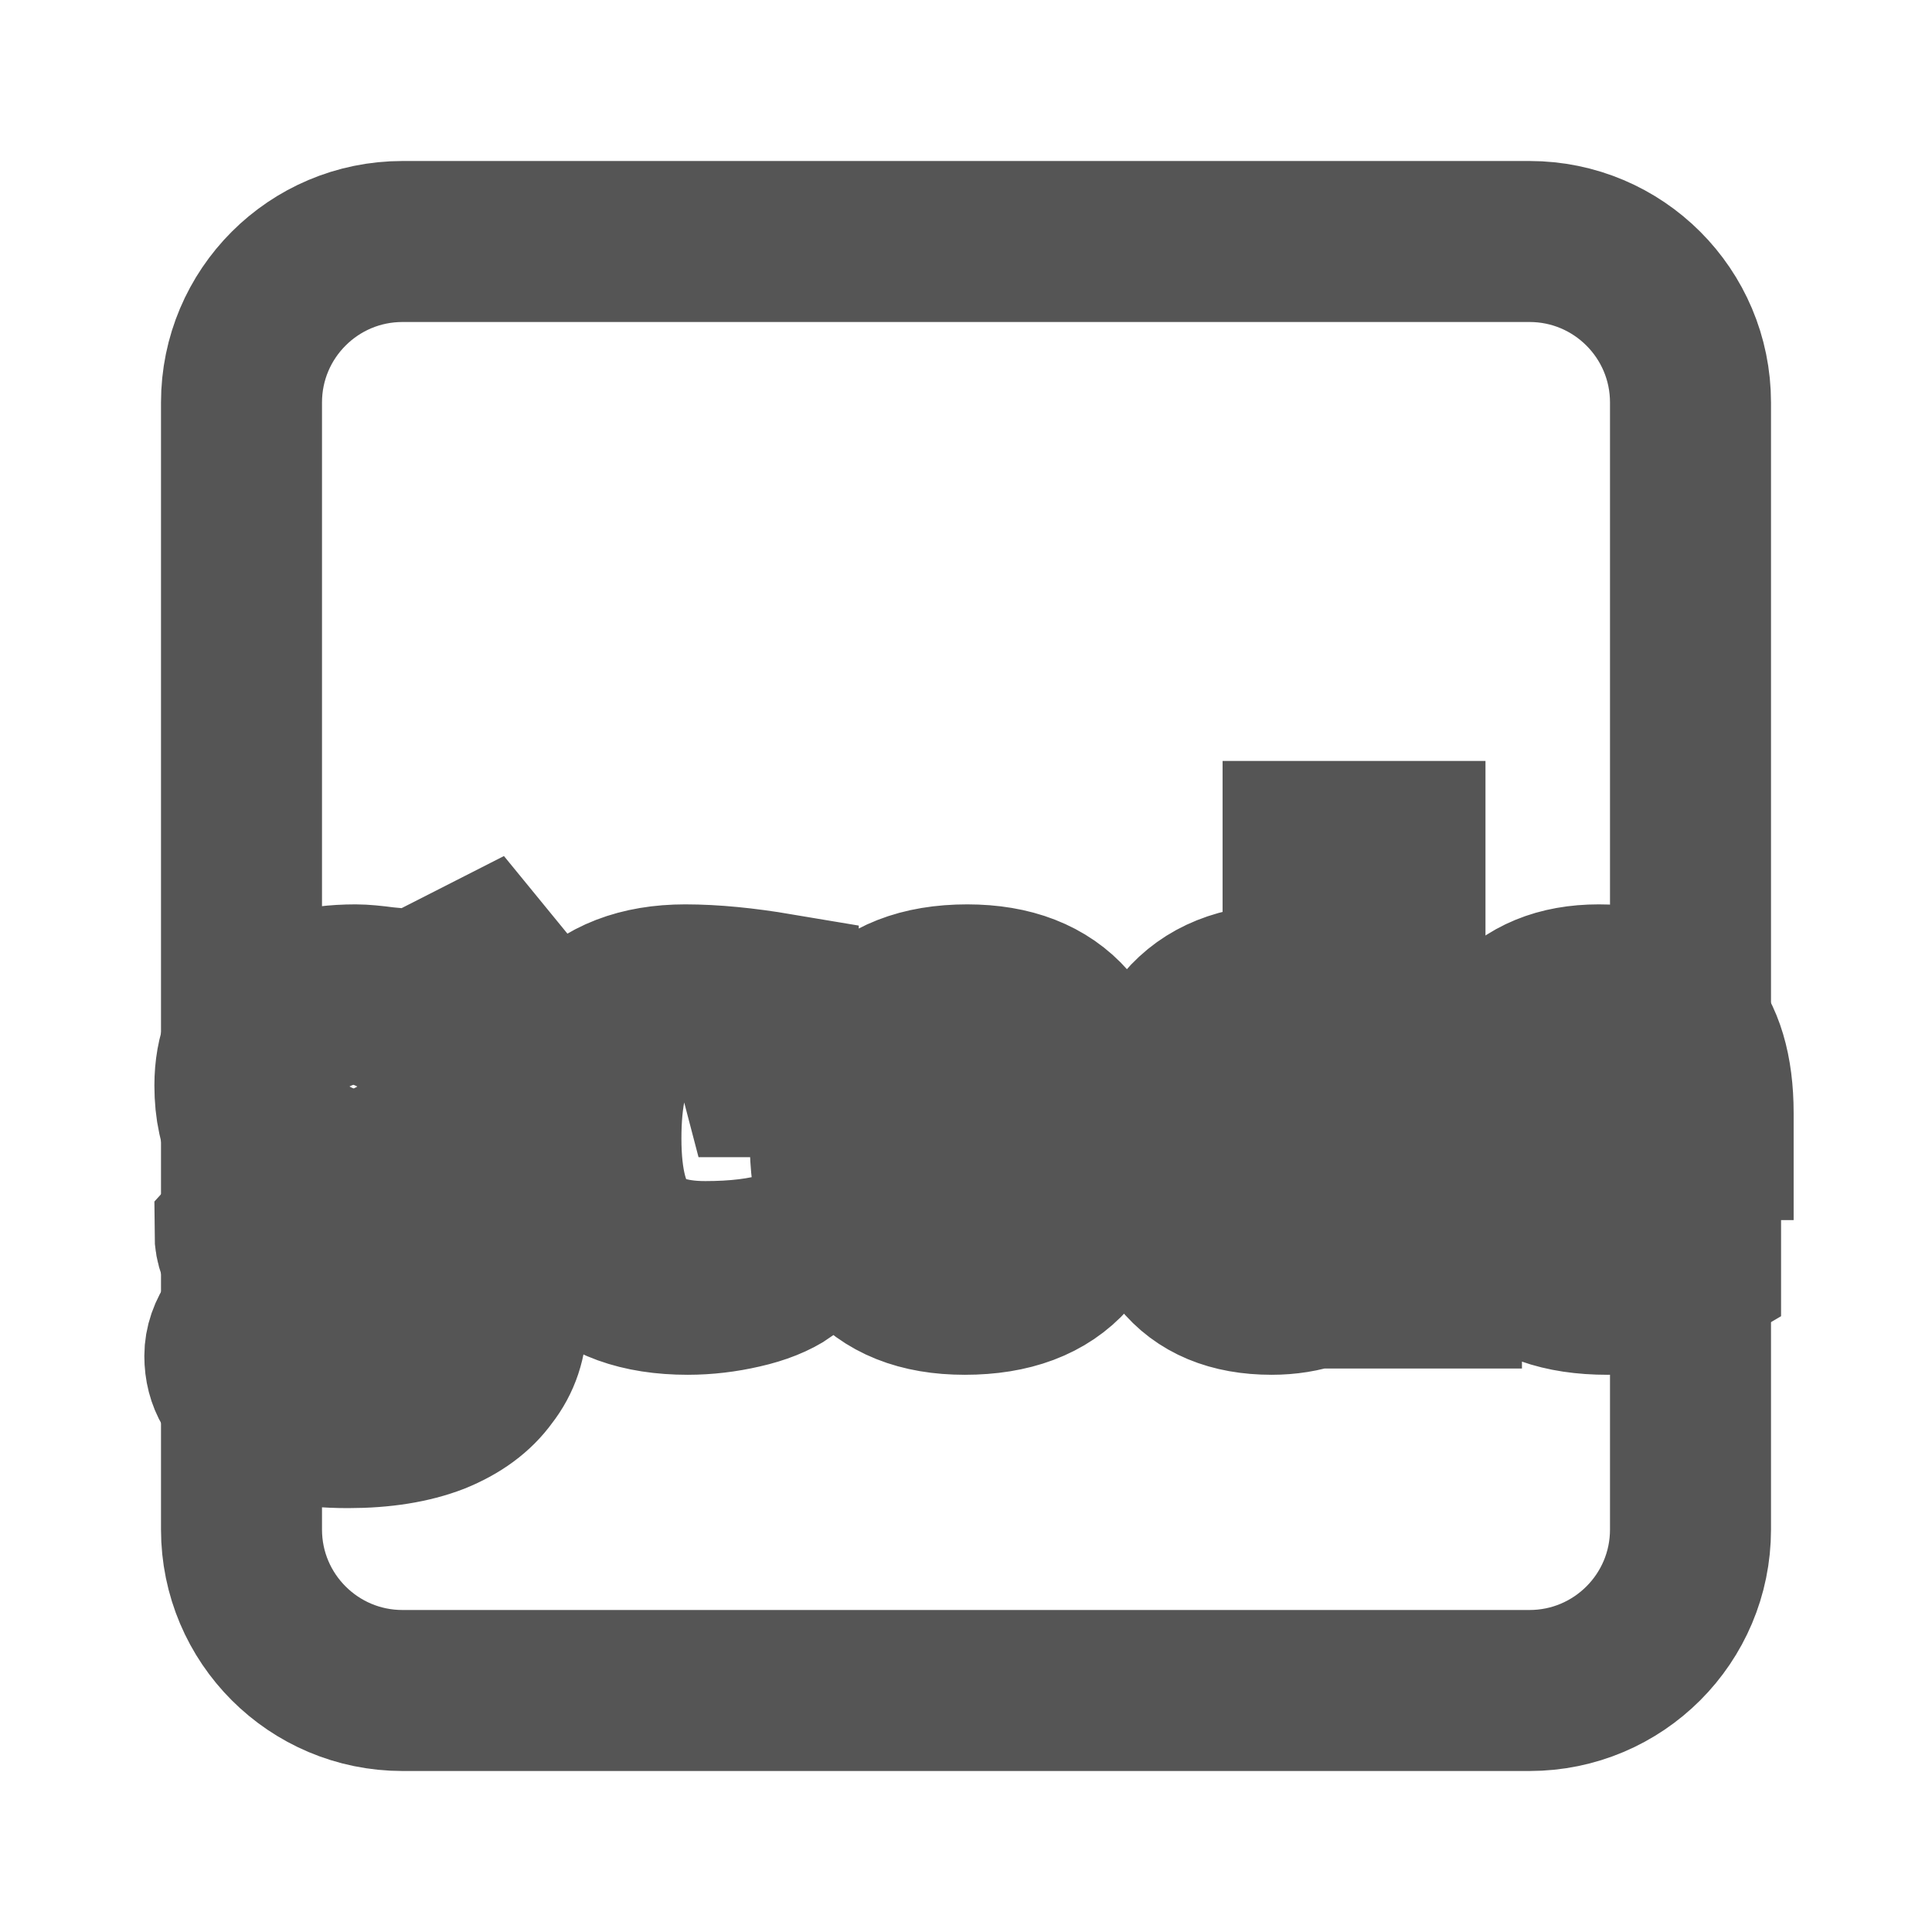
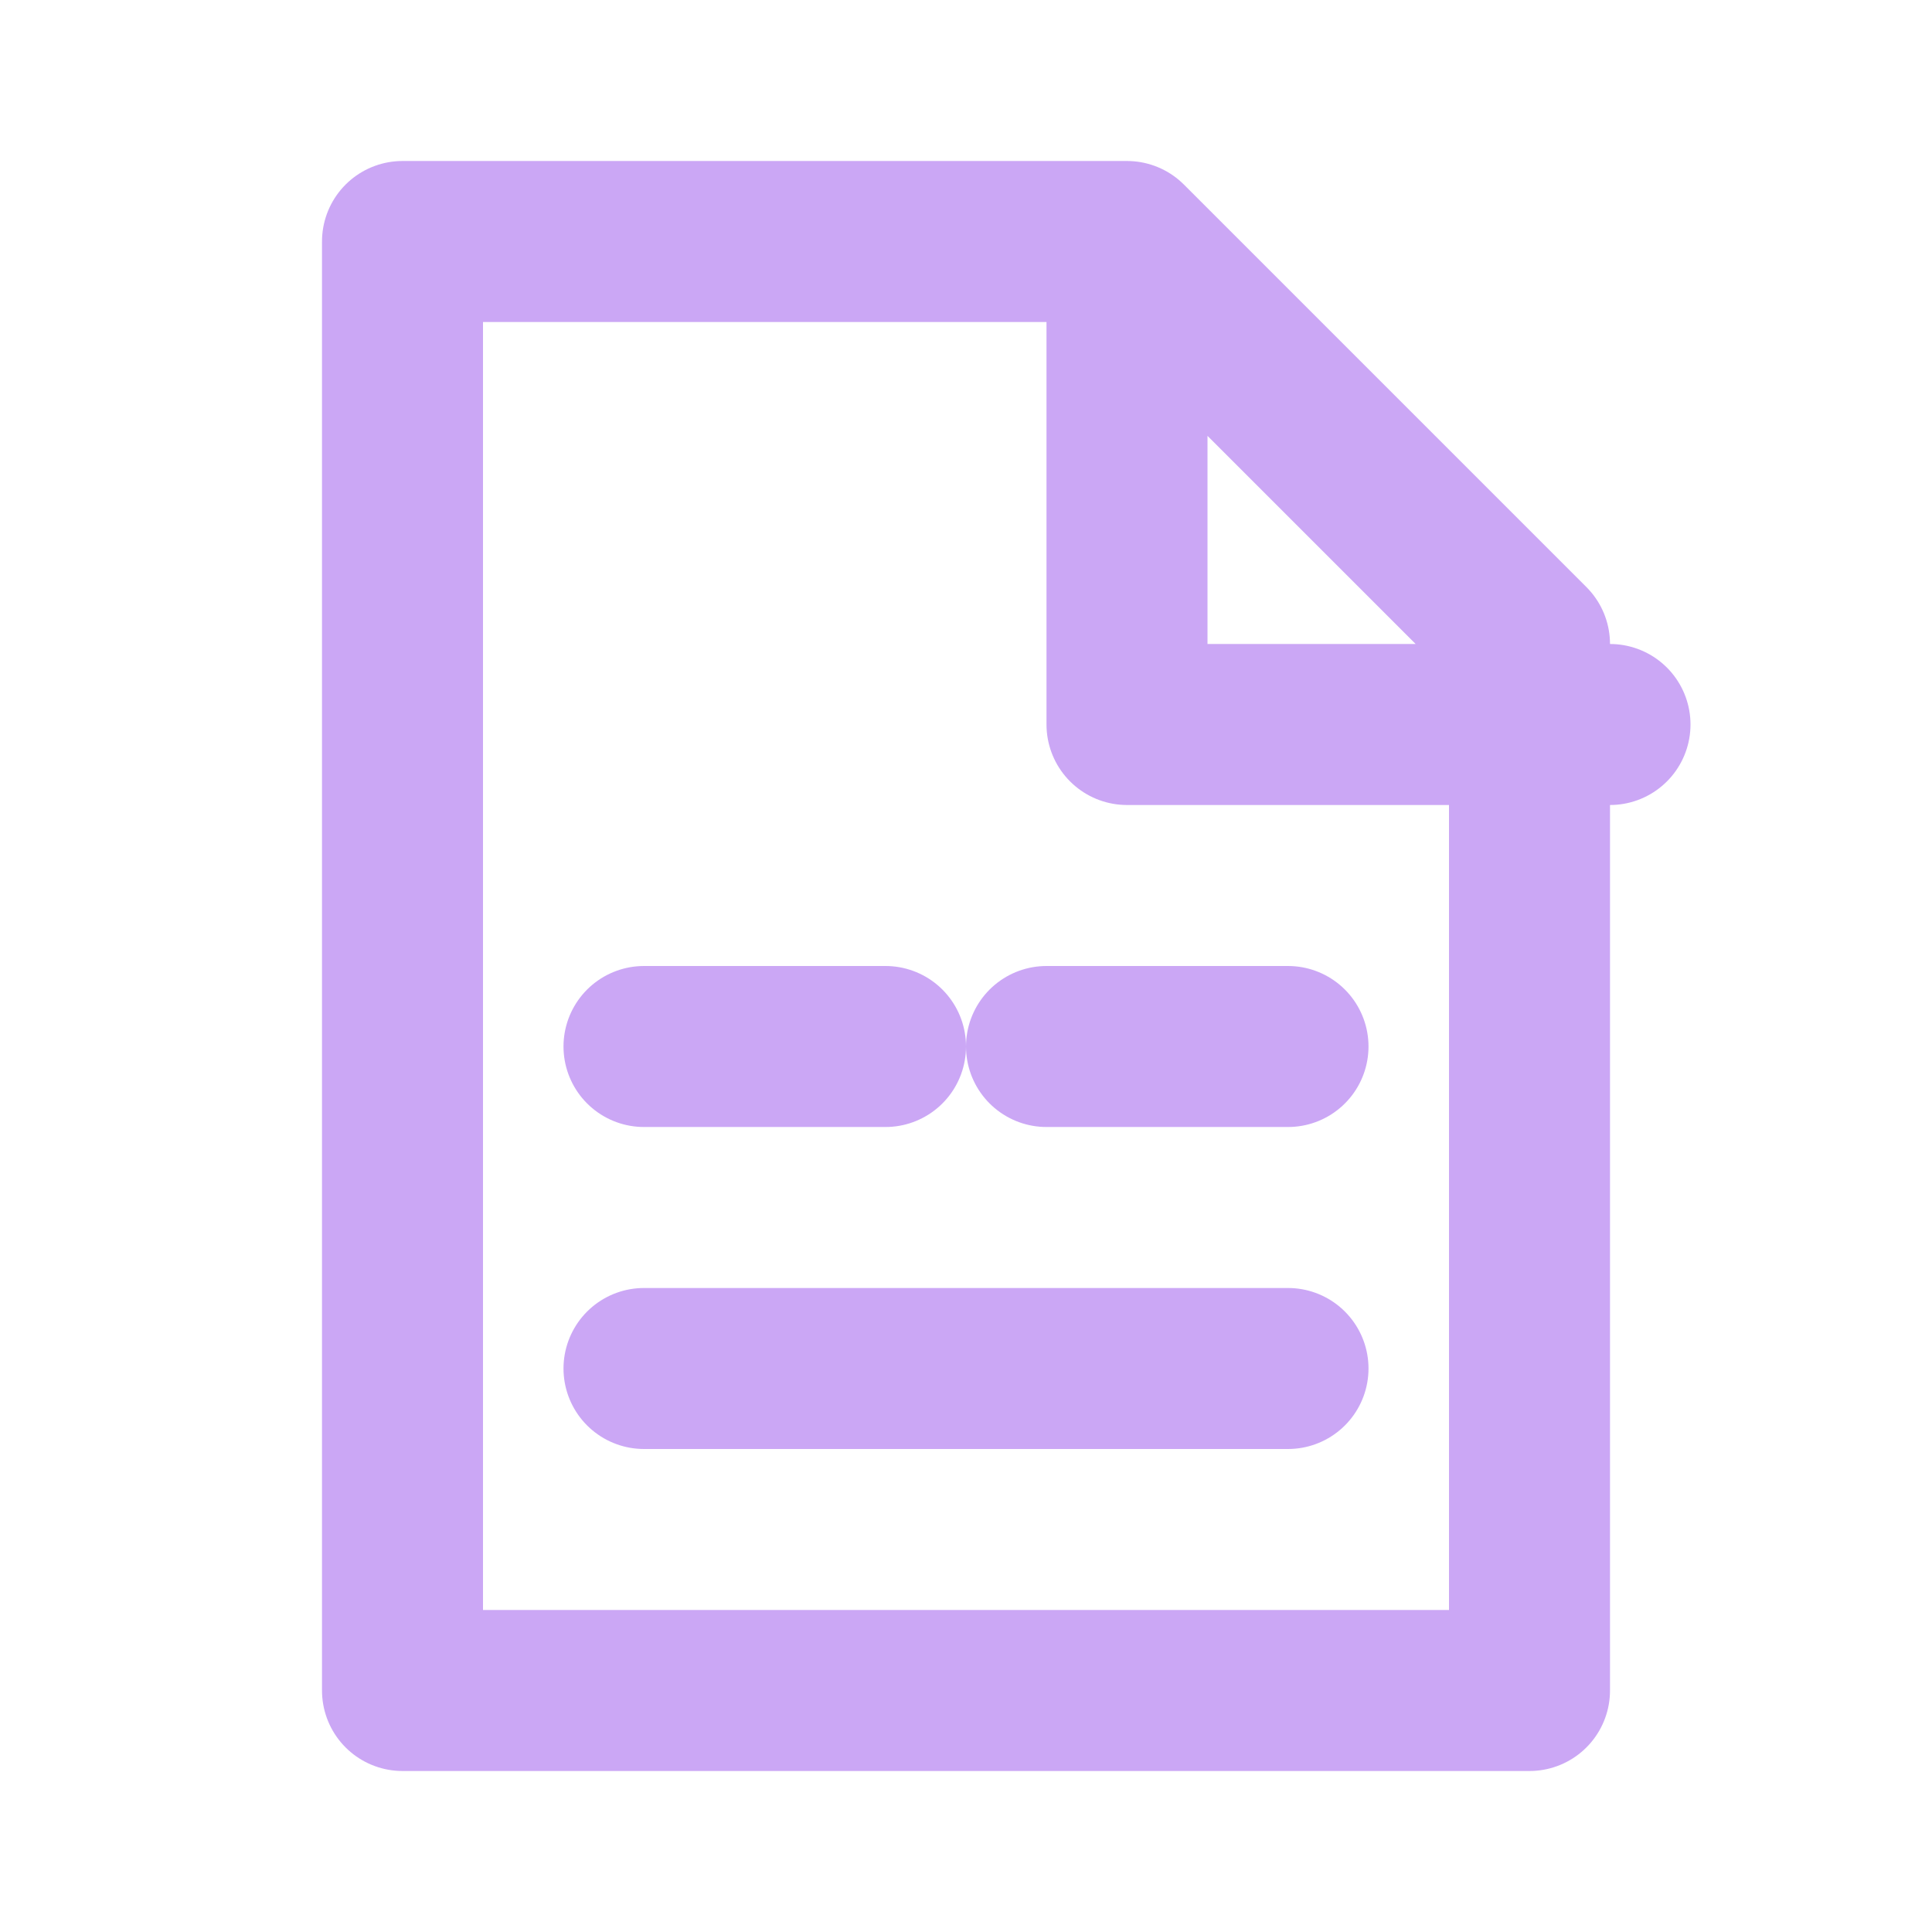
<svg xmlns="http://www.w3.org/2000/svg" viewBox="0 0 24 24" fill="none" stroke="#555" stroke-width="2">
-   <rect x="3" y="3" width="18" height="18" rx="2" />
-   <text x="12" y="16" font-size="8" text-anchor="middle" fill="#555">gcode</text>
+   <path stroke="#CBA7F5" stroke-linecap="round" stroke-linejoin="round" d="M5 3h9l5 5v13H5zM14 3v6h6M8 13h3m2 0h3M8 17h8" />
</svg>
